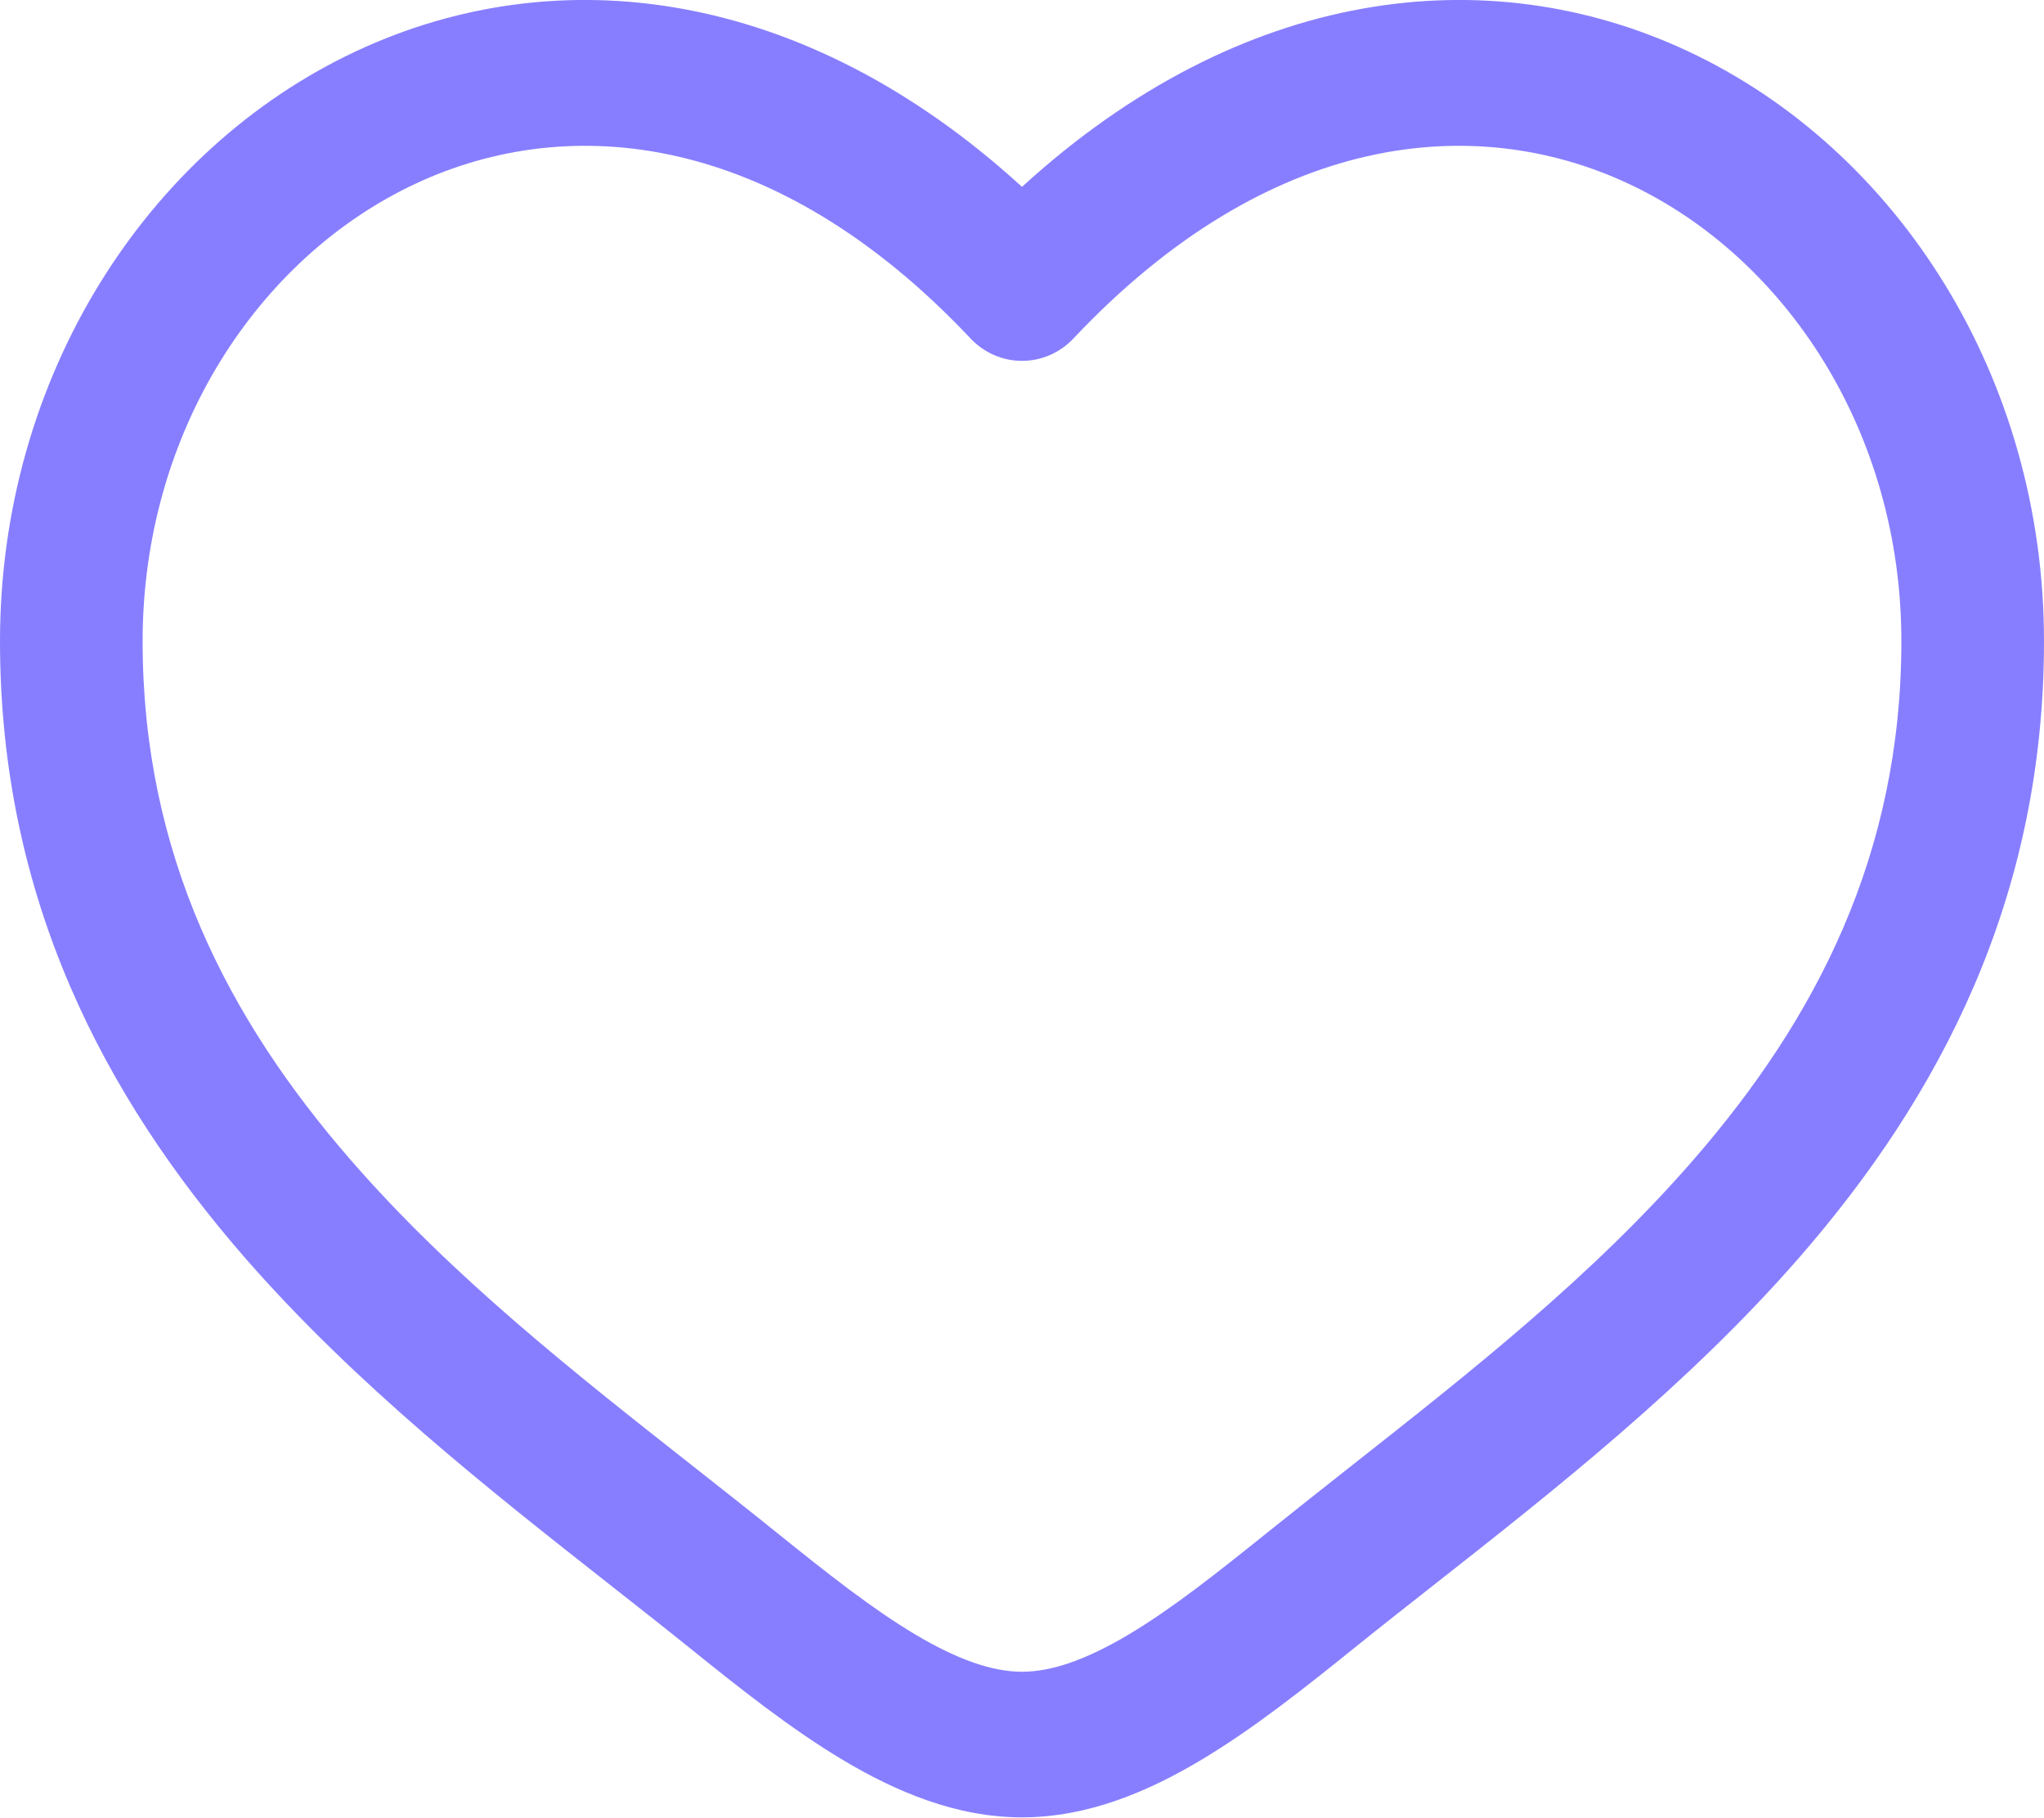
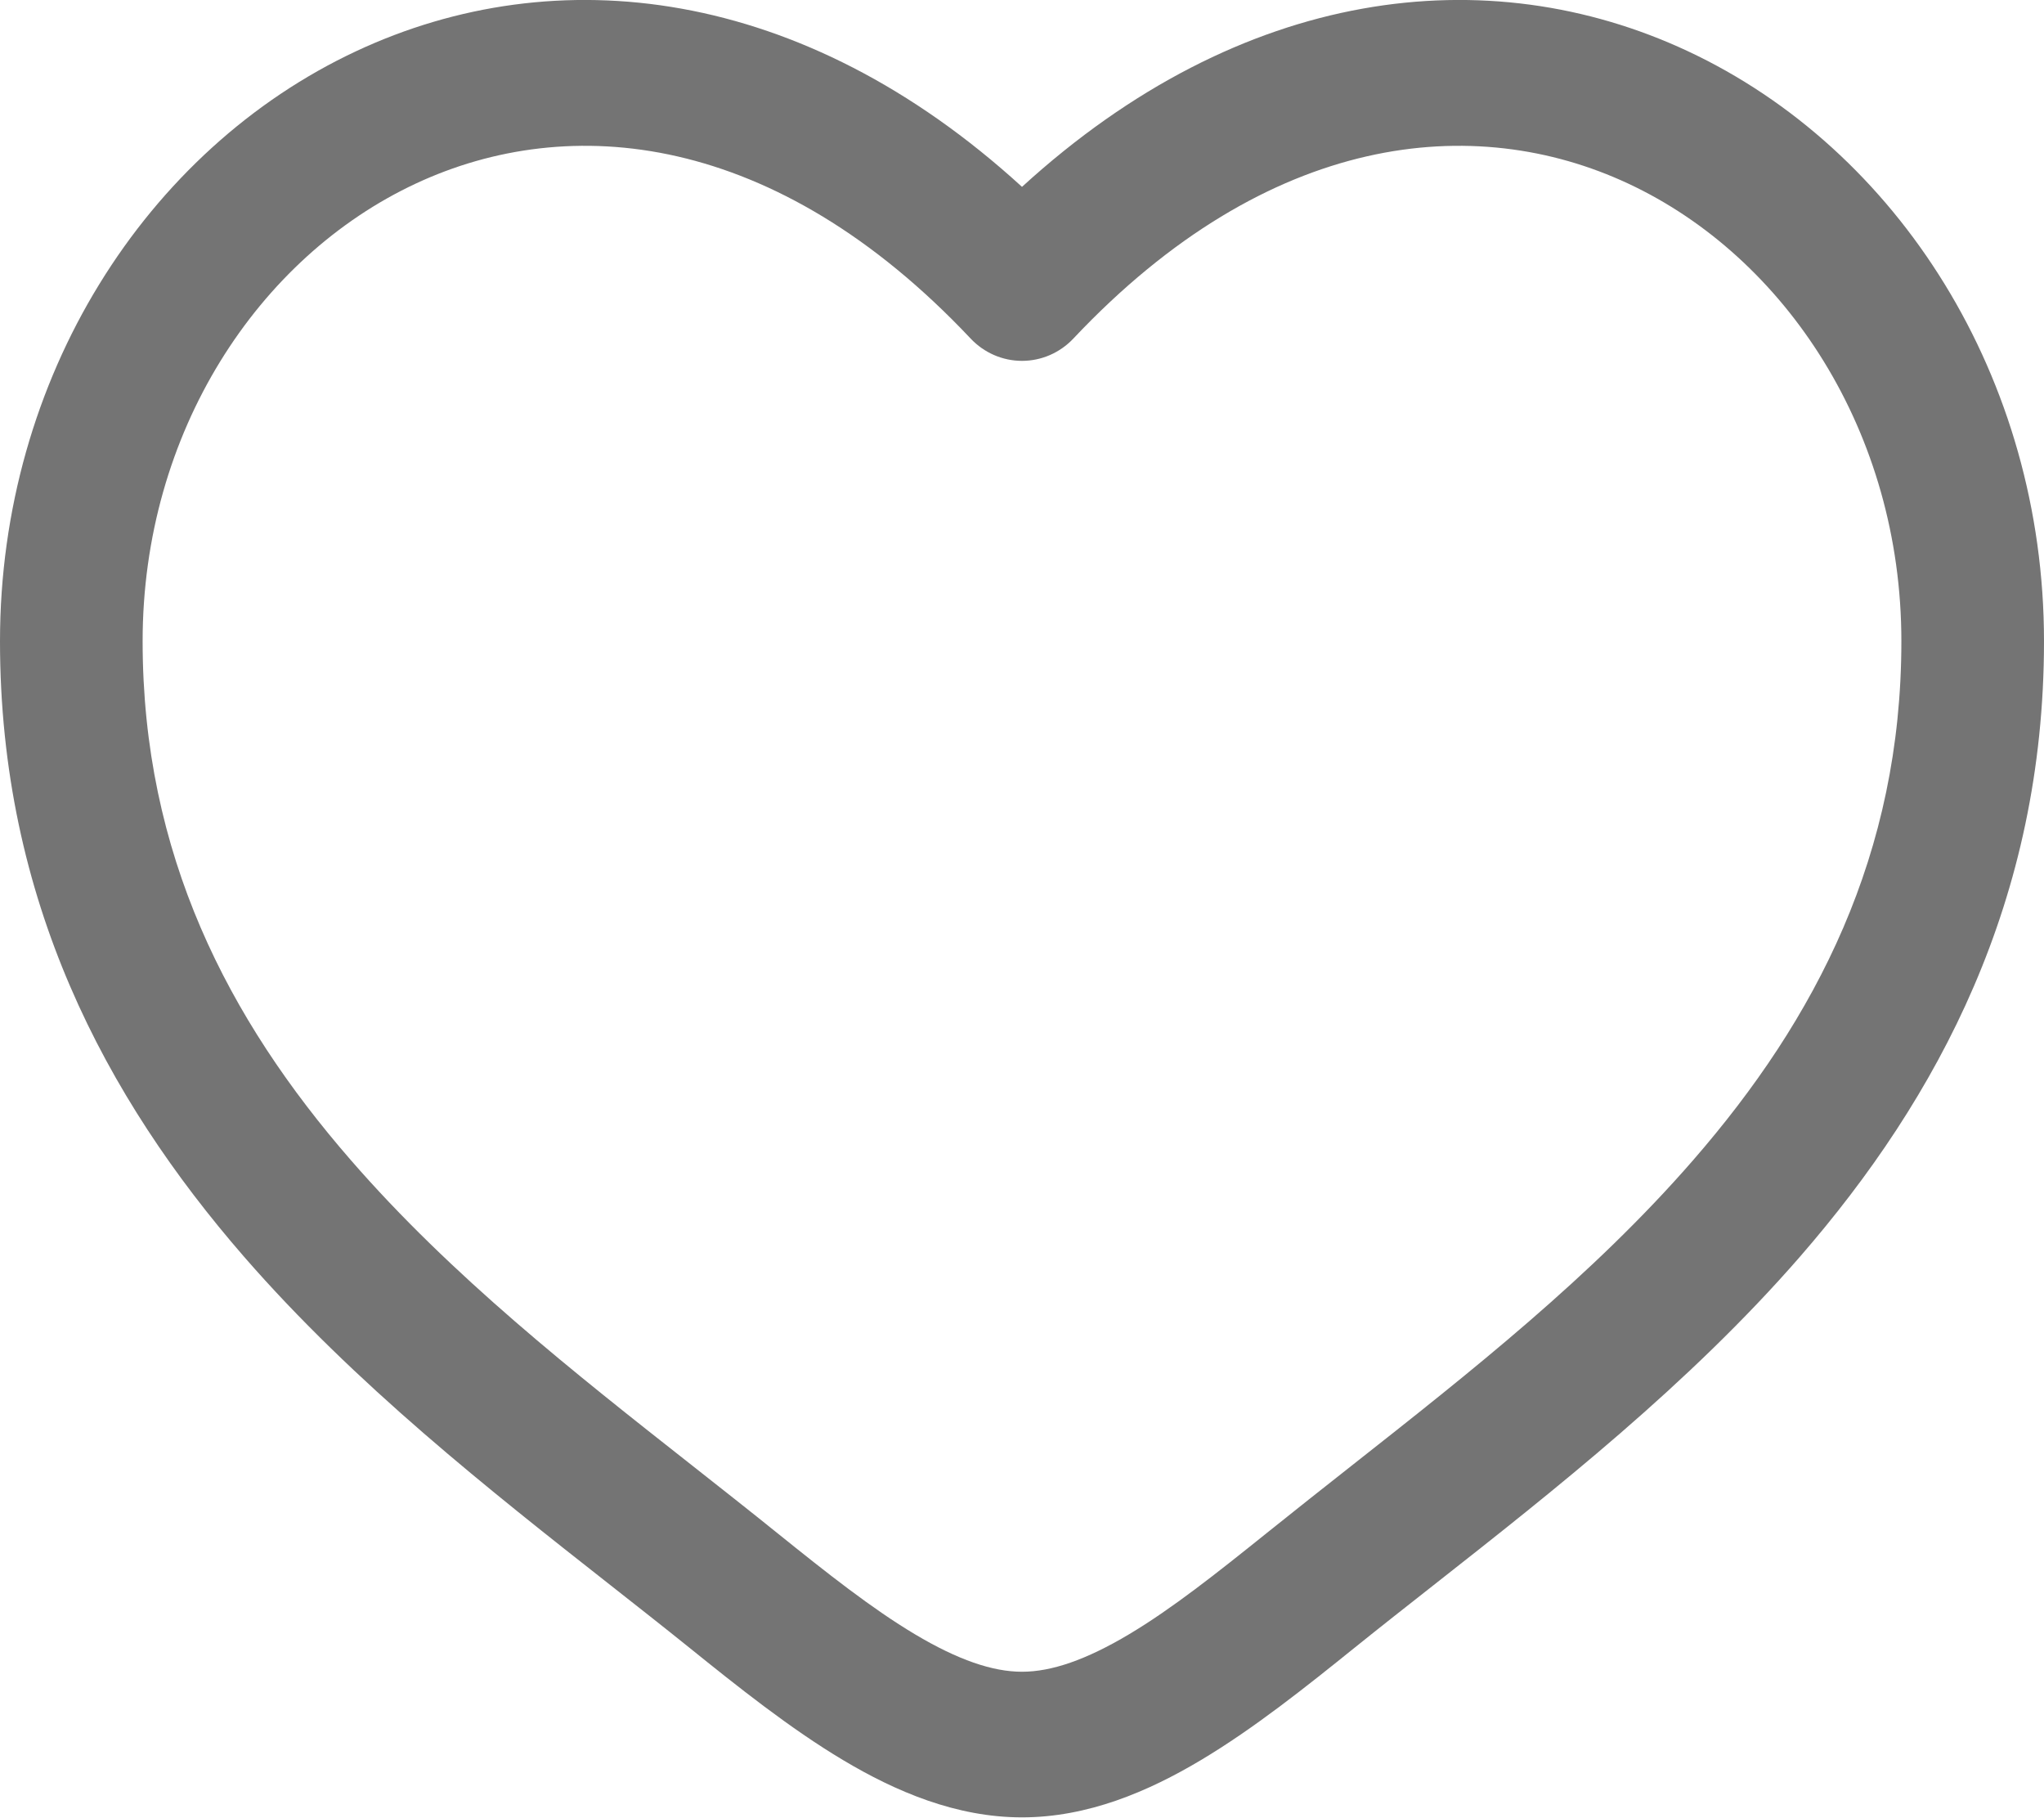
<svg xmlns="http://www.w3.org/2000/svg" width="18" height="16" viewBox="0 0 18 16" fill="none">
-   <path fill-rule="evenodd" clip-rule="evenodd" d="M3.662 1.616C2.273 2.264 1.256 3.806 1.256 5.645C1.256 7.523 2.009 8.971 3.088 10.212C3.977 11.235 5.054 12.083 6.104 12.909C6.354 13.106 6.602 13.301 6.845 13.497C7.285 13.851 7.678 14.162 8.057 14.388C8.436 14.614 8.741 14.718 9 14.718C9.259 14.718 9.564 14.614 9.943 14.388C10.322 14.162 10.714 13.851 11.155 13.497C11.399 13.301 11.646 13.106 11.896 12.909C12.946 12.082 14.023 11.235 14.912 10.212C15.991 8.971 16.744 7.523 16.744 5.645C16.744 3.806 15.727 2.264 14.338 1.616C12.988 0.986 11.175 1.153 9.452 2.981C9.334 3.106 9.171 3.177 9 3.177C8.829 3.177 8.666 3.106 8.548 2.981C6.825 1.153 5.012 0.986 3.662 1.616ZM9 1.645C7.064 -0.123 4.897 -0.371 3.14 0.449C1.285 1.315 0 3.326 0 5.645C0 7.923 0.93 9.662 2.149 11.064C3.125 12.186 4.32 13.126 5.376 13.956C5.615 14.144 5.847 14.326 6.068 14.504C6.496 14.849 6.957 15.217 7.423 15.495C7.89 15.774 8.422 16 9 16C9.578 16 10.11 15.774 10.577 15.495C11.043 15.217 11.504 14.849 11.932 14.504C12.153 14.326 12.385 14.144 12.624 13.956C13.68 13.126 14.875 12.186 15.851 11.064C17.07 9.662 18 7.923 18 5.645C18 3.326 16.715 1.315 14.86 0.449C13.103 -0.371 10.936 -0.123 9 1.645Z" fill="#877EFF" />
+   <path fill-rule="evenodd" clip-rule="evenodd" d="M3.662 1.616C2.273 2.264 1.256 3.806 1.256 5.645C1.256 7.523 2.009 8.971 3.088 10.212C3.977 11.235 5.054 12.083 6.104 12.909C6.354 13.106 6.602 13.301 6.845 13.497C7.285 13.851 7.678 14.162 8.057 14.388C8.436 14.614 8.741 14.718 9 14.718C9.259 14.718 9.564 14.614 9.943 14.388C10.322 14.162 10.714 13.851 11.155 13.497C11.399 13.301 11.646 13.106 11.896 12.909C12.946 12.082 14.023 11.235 14.912 10.212C15.991 8.971 16.744 7.523 16.744 5.645C16.744 3.806 15.727 2.264 14.338 1.616C12.988 0.986 11.175 1.153 9.452 2.981C9.334 3.106 9.171 3.177 9 3.177C8.829 3.177 8.666 3.106 8.548 2.981C6.825 1.153 5.012 0.986 3.662 1.616ZM9 1.645C7.064 -0.123 4.897 -0.371 3.14 0.449C1.285 1.315 0 3.326 0 5.645C0 7.923 0.93 9.662 2.149 11.064C3.125 12.186 4.32 13.126 5.376 13.956C5.615 14.144 5.847 14.326 6.068 14.504C6.496 14.849 6.957 15.217 7.423 15.495C7.89 15.774 8.422 16 9 16C9.578 16 10.11 15.774 10.577 15.495C11.043 15.217 11.504 14.849 11.932 14.504C12.153 14.326 12.385 14.144 12.624 13.956C13.68 13.126 14.875 12.186 15.851 11.064C17.07 9.662 18 7.923 18 5.645C18 3.326 16.715 1.315 14.86 0.449C13.103 -0.371 10.936 -0.123 9 1.645Z" fill="#747474" />
</svg>
